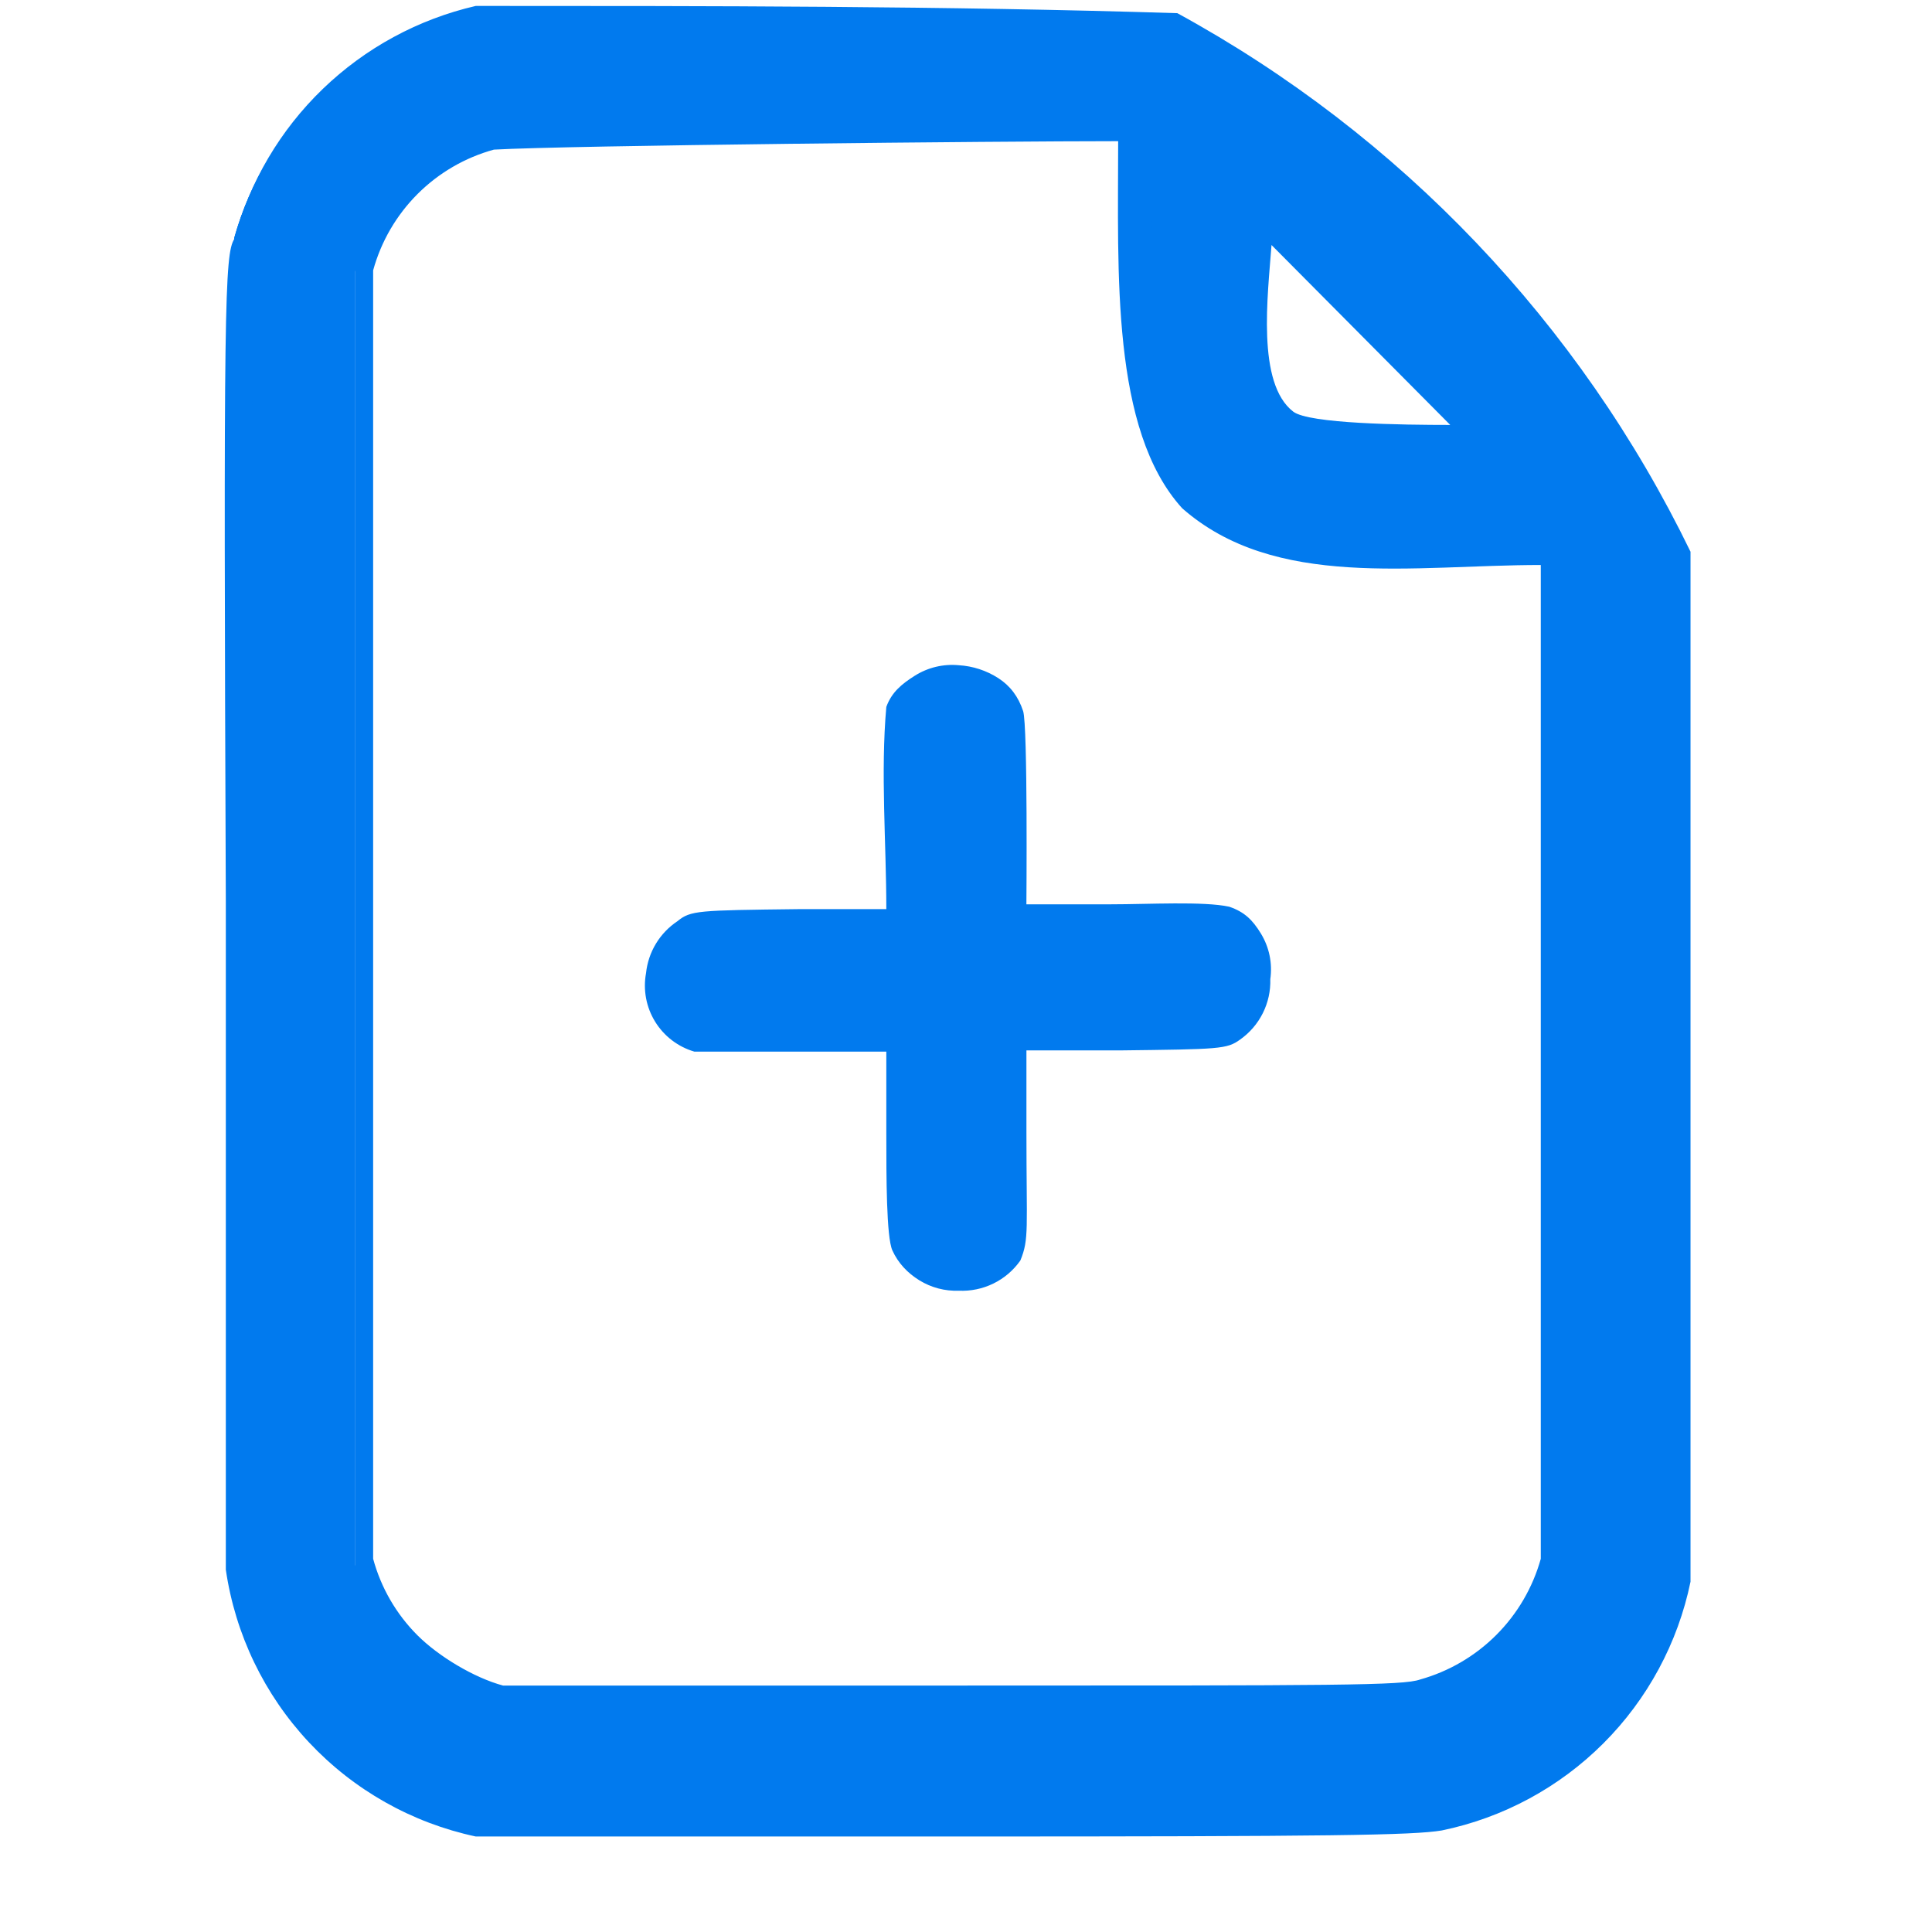
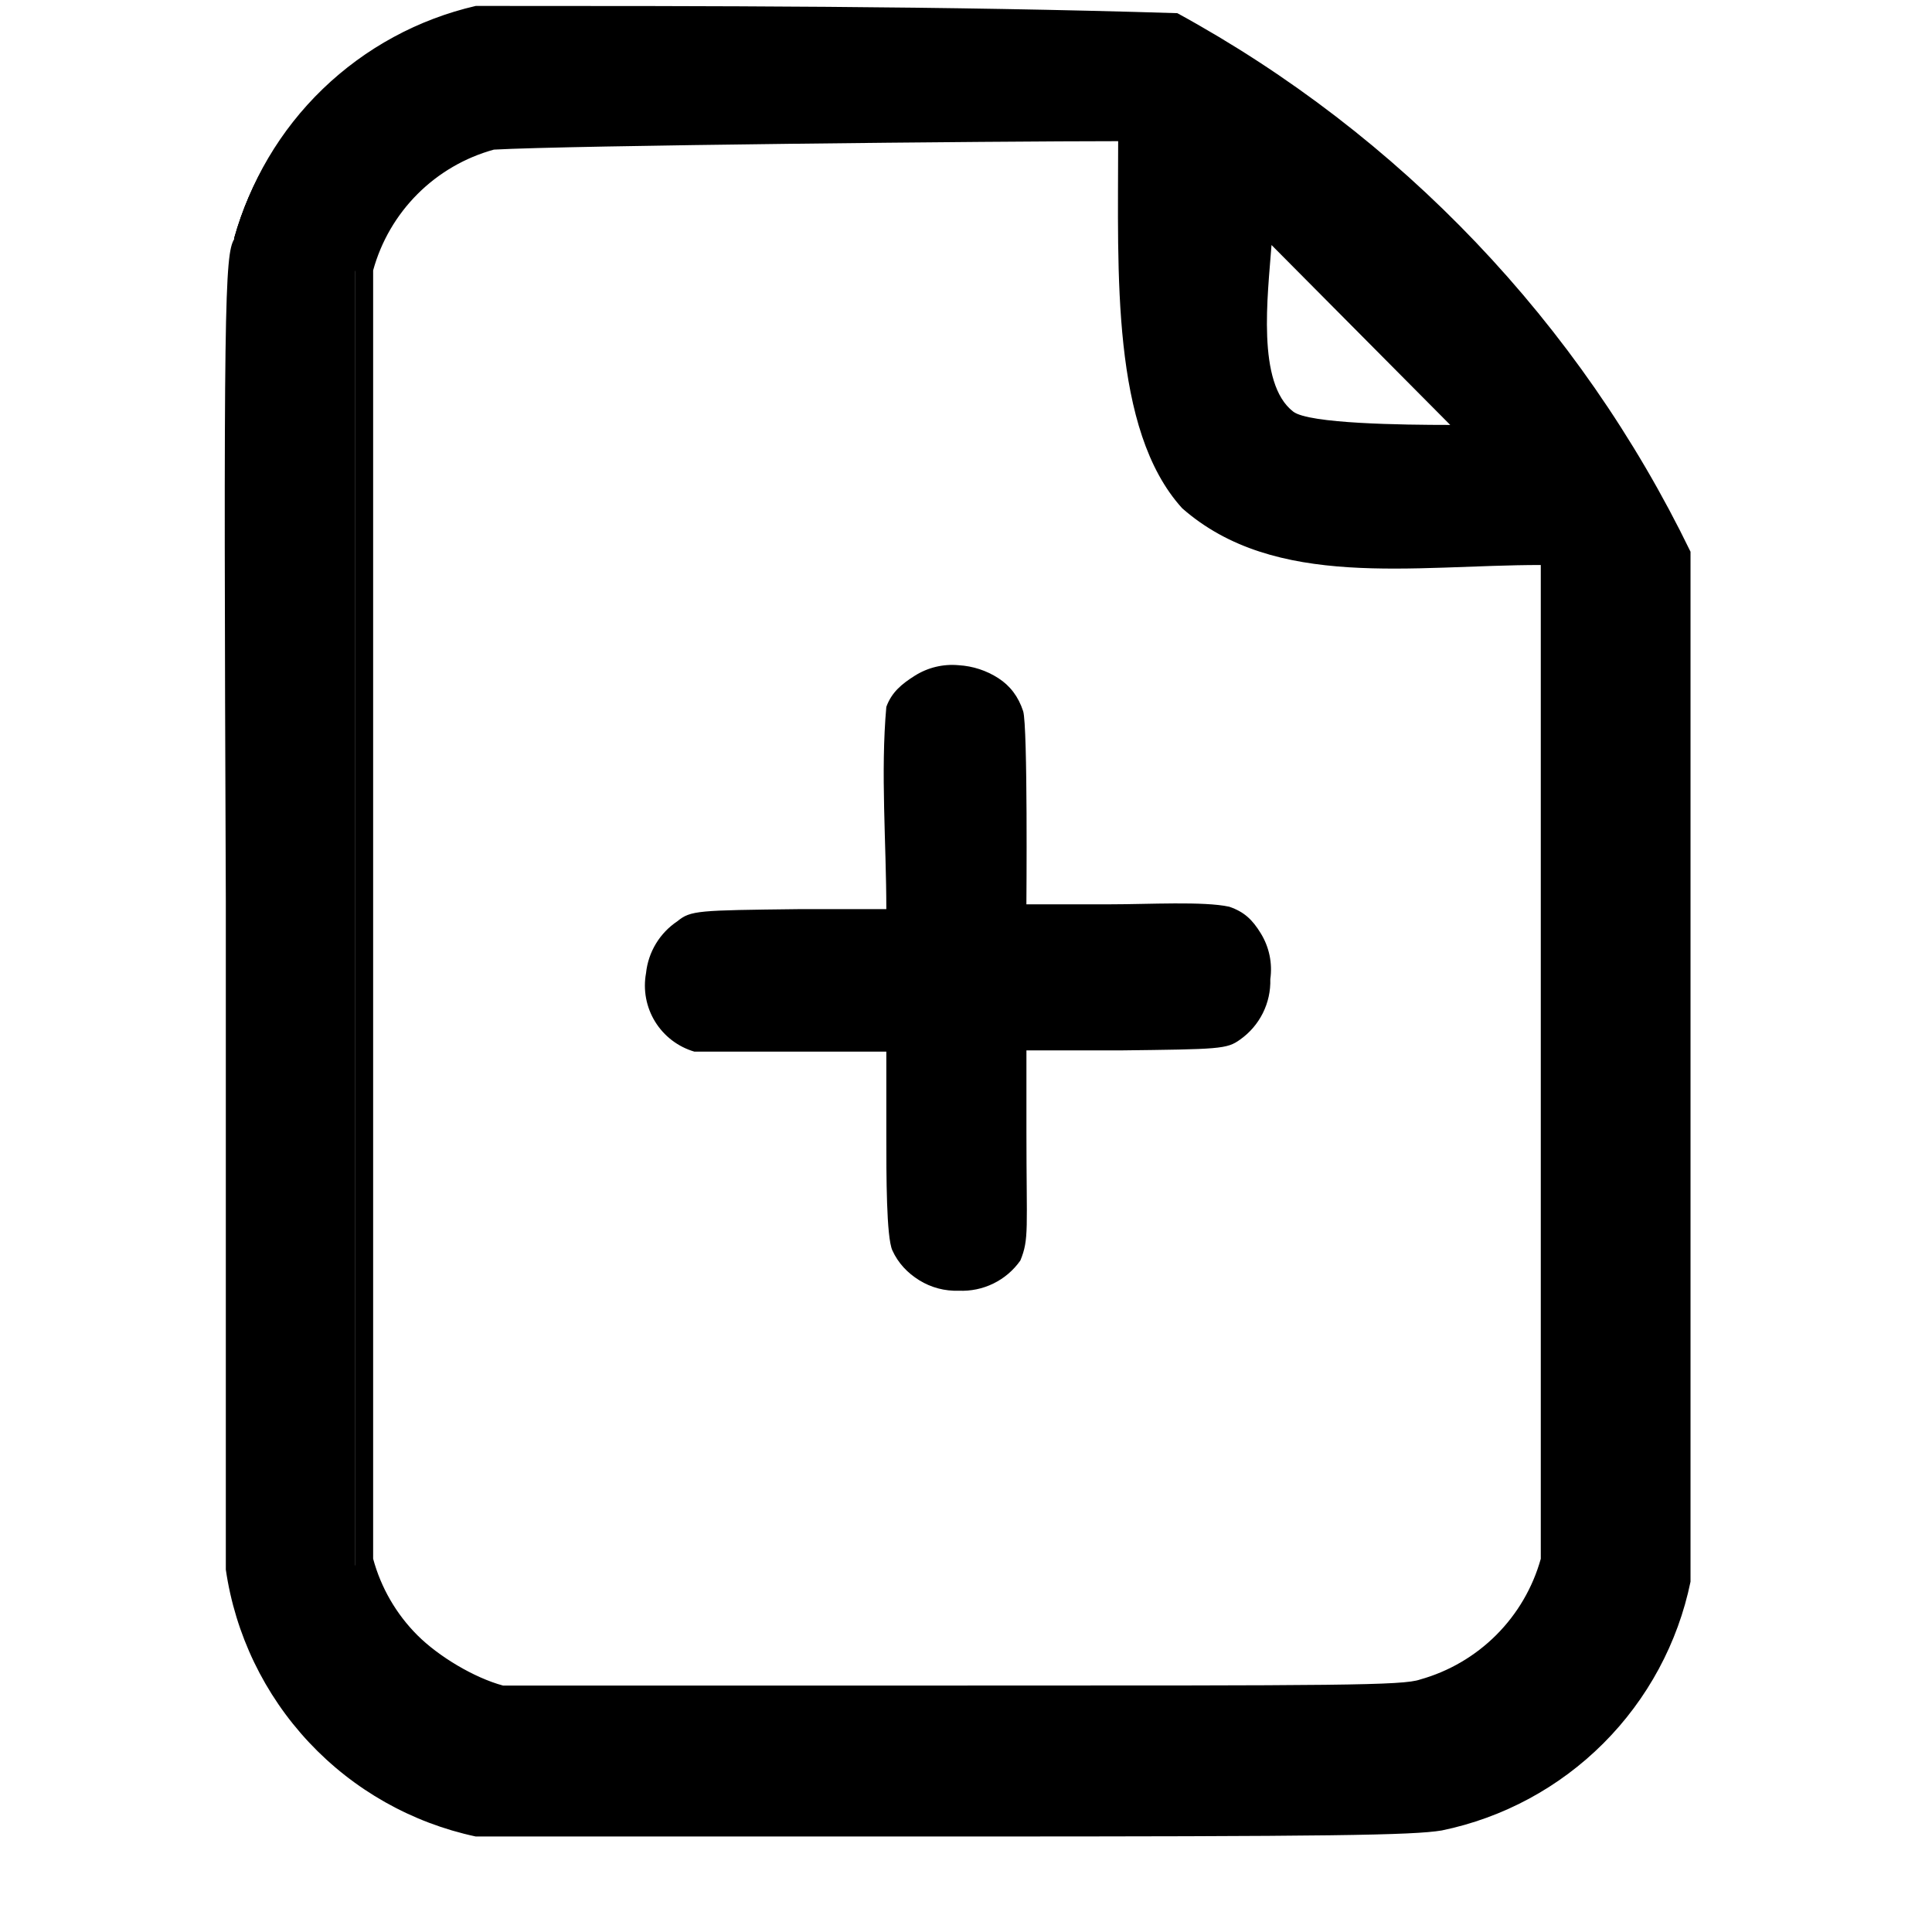
- <svg xmlns="http://www.w3.org/2000/svg" width="16" height="16" viewBox="0 0 500 500" fill="none">
-   <path fill-rule="evenodd" clip-rule="evenodd" d="M123.13 3.409C108.375 6.413 94.734 13.428 83.707 23.683C72.68 33.938 64.695 47.035 60.63 61.534C60.63 67.471 60.63 82.159 60.63 233.096C60.63 355.284 60.63 400.284 60.63 405.596C63.165 421.549 70.506 436.349 81.674 448.019C92.842 459.689 107.304 467.675 123.13 470.909C129.068 470.909 150.63 470.909 248.13 470.909C345.63 470.909 365.318 470.909 371.255 470.909C386.661 467.784 400.805 460.189 411.92 449.074C423.036 437.958 430.63 423.814 433.755 408.409C433.755 402.471 433.755 379.659 433.755 275.596C433.755 194.346 433.755 147.471 433.755 143.409C405.726 85.126 360.305 36.975 303.755 5.596C273.874 2.276 243.762 1.544 213.755 3.409C147.505 3.409 129.068 3.409 123.13 3.409ZM291.88 34.659H295.005C295.005 64.034 286.255 108.096 310.005 128.409C333.755 148.721 372.505 141.534 403.755 141.534V144.659C403.755 144.659 403.755 204.034 403.755 272.471C403.755 379.971 403.755 397.471 402.193 402.784C400.72 411.621 396.81 419.872 390.903 426.608C384.995 433.343 377.325 438.296 368.755 440.909C363.755 440.909 348.13 440.909 248.13 440.909C148.13 440.909 132.505 440.909 127.505 440.909C118.8 438.851 110.846 434.392 104.549 428.039C98.251 421.686 93.862 413.694 91.88 404.971C91.88 400.284 91.88 378.409 91.88 237.784C91.88 97.159 91.88 74.971 91.88 70.284C93.954 61.688 98.341 53.824 104.566 47.544C110.79 41.264 118.616 36.808 127.193 34.659C154.979 32.953 182.844 32.953 210.63 34.659C253.755 34.659 290.318 34.659 291.88 34.659ZM331.88 109.034C318.443 97.159 326.255 71.221 326.255 56.221L381.88 112.159C368.13 112.159 341.88 118.096 331.88 109.034Z" fill="#017AEE" />
-   <path fill-rule="evenodd" clip-rule="evenodd" d="M123.13 3.409C108.375 6.413 94.734 13.428 83.707 23.683C72.68 33.938 64.695 47.035 60.63 61.534C60.63 67.471 60.63 82.159 60.63 233.096C60.63 355.284 60.63 400.284 60.63 405.596C63.165 421.549 70.506 436.349 81.674 448.019C92.842 459.689 107.304 467.675 123.13 470.909C129.068 470.909 150.63 470.909 248.13 470.909C345.63 470.909 365.318 470.909 371.255 470.909C386.661 467.784 400.805 460.189 411.92 449.074C423.036 437.958 430.63 423.814 433.755 408.409C433.755 402.471 433.755 379.659 433.755 275.596C433.755 194.346 433.755 147.471 433.755 143.409C405.726 85.126 360.305 36.975 303.755 5.596C273.874 2.276 243.762 1.544 213.755 3.409C147.505 3.409 129.068 3.409 123.13 3.409ZM291.88 34.659H295.005C295.005 64.034 286.255 108.096 310.005 128.409C333.755 148.721 372.505 141.534 403.755 141.534V144.659C403.755 144.659 403.755 204.034 403.755 272.471C403.755 379.971 403.755 397.471 402.193 402.784C400.72 411.621 396.81 419.872 390.903 426.608C384.995 433.343 377.325 438.296 368.755 440.909C363.755 440.909 348.13 440.909 248.13 440.909C148.13 440.909 132.505 440.909 127.505 440.909C118.8 438.851 110.846 434.392 104.549 428.039C98.251 421.686 93.862 413.694 91.88 404.971C91.88 400.284 91.88 378.409 91.88 237.784C91.88 97.159 91.88 74.971 91.88 70.284C93.954 61.688 98.341 53.824 104.566 47.544C110.79 41.264 118.616 36.808 127.193 34.659C154.979 32.953 182.844 32.953 210.63 34.659C253.755 34.659 290.318 34.659 291.88 34.659ZM331.88 109.034C318.443 97.159 326.255 71.221 326.255 56.221L381.88 112.159C368.13 112.159 341.88 118.096 331.88 109.034Z" fill="#017AEE" />
-   <path d="M248.13 475.284C151.255 475.284 130.318 475.284 123.13 475.284C106.584 471.757 91.516 463.249 79.951 450.902C68.386 438.555 60.88 422.962 58.443 406.221C58.443 400.596 58.443 356.846 58.443 233.096C57.818 78.409 58.13 65.909 60.63 61.846C64.601 47.071 72.514 33.654 83.523 23.03C94.533 12.406 108.223 4.976 123.13 1.534C183.415 1.534 244.741 1.534 304.693 3.409C362.385 34.919 408.812 83.639 437.505 142.784C437.505 148.721 437.505 218.409 437.505 275.909C437.505 381.846 437.505 403.096 437.505 409.346C434.237 425.192 426.398 439.733 414.957 451.173C403.517 462.614 388.976 470.453 373.13 473.721C365.63 474.971 344.693 475.284 248.13 475.284ZM124.693 7.471C110.651 10.562 97.723 17.438 87.312 27.354C76.9 37.27 69.402 49.847 65.63 63.721C65.63 68.096 65.63 89.346 63.755 233.096C63.755 353.409 63.755 399.971 63.755 405.284C66.315 420.626 73.487 434.826 84.318 445.991C95.148 457.156 109.122 464.758 124.38 467.784C130.005 467.784 153.13 467.784 247.193 467.784C341.255 467.784 364.068 467.784 369.693 467.784C384.642 464.765 398.368 457.402 409.152 446.618C419.936 435.834 427.299 422.108 430.318 407.159C430.318 401.534 430.318 379.346 430.318 274.971C430.318 158.409 430.318 144.659 430.318 143.409C402.348 86.62 357.917 39.575 302.818 8.409C273.215 5.624 243.449 4.997 213.755 6.534C148.443 6.534 129.38 6.534 124.693 7.471ZM249.693 444.971C147.193 444.971 133.755 444.971 128.13 444.971C119.07 442.442 110.888 437.453 104.489 430.559C98.091 423.664 93.727 415.132 91.88 405.909C91.88 400.596 91.88 379.971 91.88 237.784C91.88 95.596 91.88 74.659 91.88 69.346C93.994 60.816 98.266 52.972 104.286 46.569C110.306 40.167 117.871 35.419 126.255 32.784C154.354 31.056 182.532 31.056 210.63 32.784C232.505 32.784 289.693 32.784 292.505 32.784L298.13 34.659C298.13 40.596 298.13 47.159 298.13 54.034C298.13 80.909 295.005 111.221 312.505 127.471C333.831 140.765 359.412 145.456 384.068 140.596H404.38V146.221C404.38 149.659 404.38 273.409 404.38 274.659C404.38 383.409 404.38 399.659 404.38 405.909C402.044 414.682 397.433 422.684 391.013 429.104C384.593 435.524 376.591 440.135 367.818 442.471C364.068 443.721 350.318 444.034 248.13 444.034L249.693 444.971ZM127.818 38.721C120.347 40.774 113.538 44.734 108.059 50.213C102.581 55.691 98.621 62.5 96.568 69.971C96.568 74.659 96.568 99.346 96.568 236.846C96.568 374.346 96.568 398.721 96.568 403.409C98.592 410.894 102.543 417.718 108.026 423.201C113.509 428.684 122.695 434.197 130.181 436.221C134.868 436.221 149.38 436.221 247.818 436.221C346.255 436.221 363.13 436.221 367.505 434.659C374.962 432.578 381.756 428.608 387.231 423.134C392.705 417.66 396.674 410.866 398.755 403.409C398.755 398.721 398.755 378.409 398.755 273.721C398.755 200.909 398.755 148.721 398.755 146.221C365.765 146.221 330.005 152.686 305.943 131.534C287.505 111.221 289.38 70.63 289.38 36.534C258.351 36.534 147.31 37.627 127.818 38.721ZM248.13 334.034C244.534 334.169 240.979 333.231 237.918 331.338C234.857 329.446 232.429 326.876 230.943 323.598C229.38 320.154 229.38 304.226 229.38 293.721V272.159H206.255C206.255 272.159 185.318 272.159 179.693 272.159C175.466 270.918 171.85 268.155 169.541 264.403C167.233 260.652 166.396 256.178 167.193 251.846C167.474 249.146 168.349 246.542 169.753 244.219C171.158 241.896 173.058 239.912 175.318 238.409C178.755 235.596 180.63 235.596 206.568 235.284H229.38C229.38 218.253 227.861 199.912 229.38 182.944C230.748 179.167 233.331 177.04 236.725 174.891C240.119 172.741 244.131 171.78 248.13 172.159C251.767 172.376 255.286 173.525 258.351 175.496C261.416 177.466 263.555 180.284 264.785 184.034C266.015 187.784 265.63 234.034 265.63 234.034H287.505C297.256 234.034 311.538 233.209 318.13 234.659C322.055 236 324.141 238.044 326.309 241.581C328.477 245.119 329.342 249.302 328.755 253.409C328.846 256.456 328.18 259.478 326.817 262.205C325.453 264.932 323.435 267.278 320.943 269.034C317.505 271.534 315.63 271.534 289.693 271.846H265.639V292.928C265.639 318.24 266.372 320.596 264.068 326.221C262.283 328.759 259.887 330.806 257.101 332.171C254.315 333.537 251.229 334.178 248.13 334.034ZM352.505 117.159C344.543 117.855 336.587 115.756 330.005 111.221C318.443 101.534 320.63 83.409 322.193 69.034C322.193 64.346 322.193 59.971 322.193 56.221V48.721L388.443 114.971H369.38C363.797 115.991 358.164 116.721 352.505 117.159ZM329.068 63.409C328.104 76.48 325.165 99.211 334.693 106.534C338.759 109.659 362.919 109.971 375.318 109.971L329.068 63.409Z" fill="#017AEE" />
+ <svg xmlns="http://www.w3.org/2000/svg" width="16" height="16" viewBox="0 0 500 500" fill="currentColor">
+   <path fill-rule="evenodd" clip-rule="evenodd" d="M123.13 3.409C108.375 6.413 94.734 13.428 83.707 23.683C72.68 33.938 64.695 47.035 60.63 61.534C60.63 67.471 60.63 82.159 60.63 233.096C60.63 355.284 60.63 400.284 60.63 405.596C63.165 421.549 70.506 436.349 81.674 448.019C92.842 459.689 107.304 467.675 123.13 470.909C129.068 470.909 150.63 470.909 248.13 470.909C345.63 470.909 365.318 470.909 371.255 470.909C386.661 467.784 400.805 460.189 411.92 449.074C423.036 437.958 430.63 423.814 433.755 408.409C433.755 402.471 433.755 379.659 433.755 275.596C433.755 194.346 433.755 147.471 433.755 143.409C405.726 85.126 360.305 36.975 303.755 5.596C273.874 2.276 243.762 1.544 213.755 3.409C147.505 3.409 129.068 3.409 123.13 3.409ZM291.88 34.659H295.005C295.005 64.034 286.255 108.096 310.005 128.409C333.755 148.721 372.505 141.534 403.755 141.534V144.659C403.755 144.659 403.755 204.034 403.755 272.471C403.755 379.971 403.755 397.471 402.193 402.784C400.72 411.621 396.81 419.872 390.903 426.608C384.995 433.343 377.325 438.296 368.755 440.909C363.755 440.909 348.13 440.909 248.13 440.909C148.13 440.909 132.505 440.909 127.505 440.909C118.8 438.851 110.846 434.392 104.549 428.039C98.251 421.686 93.862 413.694 91.88 404.971C91.88 400.284 91.88 378.409 91.88 237.784C91.88 97.159 91.88 74.971 91.88 70.284C93.954 61.688 98.341 53.824 104.566 47.544C110.79 41.264 118.616 36.808 127.193 34.659C154.979 32.953 182.844 32.953 210.63 34.659C253.755 34.659 290.318 34.659 291.88 34.659ZM331.88 109.034C318.443 97.159 326.255 71.221 326.255 56.221L381.88 112.159C368.13 112.159 341.88 118.096 331.88 109.034Z" />
+   <path fill-rule="evenodd" clip-rule="evenodd" d="M123.13 3.409C108.375 6.413 94.734 13.428 83.707 23.683C72.68 33.938 64.695 47.035 60.63 61.534C60.63 67.471 60.63 82.159 60.63 233.096C60.63 355.284 60.63 400.284 60.63 405.596C63.165 421.549 70.506 436.349 81.674 448.019C92.842 459.689 107.304 467.675 123.13 470.909C129.068 470.909 150.63 470.909 248.13 470.909C345.63 470.909 365.318 470.909 371.255 470.909C386.661 467.784 400.805 460.189 411.92 449.074C423.036 437.958 430.63 423.814 433.755 408.409C433.755 402.471 433.755 379.659 433.755 275.596C433.755 194.346 433.755 147.471 433.755 143.409C405.726 85.126 360.305 36.975 303.755 5.596C273.874 2.276 243.762 1.544 213.755 3.409C147.505 3.409 129.068 3.409 123.13 3.409ZM291.88 34.659H295.005C295.005 64.034 286.255 108.096 310.005 128.409C333.755 148.721 372.505 141.534 403.755 141.534V144.659C403.755 144.659 403.755 204.034 403.755 272.471C403.755 379.971 403.755 397.471 402.193 402.784C400.72 411.621 396.81 419.872 390.903 426.608C384.995 433.343 377.325 438.296 368.755 440.909C363.755 440.909 348.13 440.909 248.13 440.909C148.13 440.909 132.505 440.909 127.505 440.909C118.8 438.851 110.846 434.392 104.549 428.039C98.251 421.686 93.862 413.694 91.88 404.971C91.88 400.284 91.88 378.409 91.88 237.784C91.88 97.159 91.88 74.971 91.88 70.284C93.954 61.688 98.341 53.824 104.566 47.544C110.79 41.264 118.616 36.808 127.193 34.659C154.979 32.953 182.844 32.953 210.63 34.659C253.755 34.659 290.318 34.659 291.88 34.659ZM331.88 109.034C318.443 97.159 326.255 71.221 326.255 56.221L381.88 112.159C368.13 112.159 341.88 118.096 331.88 109.034Z" />
+   <path d="M248.13 475.284C151.255 475.284 130.318 475.284 123.13 475.284C106.584 471.757 91.516 463.249 79.951 450.902C68.386 438.555 60.88 422.962 58.443 406.221C58.443 400.596 58.443 356.846 58.443 233.096C57.818 78.409 58.13 65.909 60.63 61.846C64.601 47.071 72.514 33.654 83.523 23.03C94.533 12.406 108.223 4.976 123.13 1.534C183.415 1.534 244.741 1.534 304.693 3.409C362.385 34.919 408.812 83.639 437.505 142.784C437.505 148.721 437.505 218.409 437.505 275.909C437.505 381.846 437.505 403.096 437.505 409.346C434.237 425.192 426.398 439.733 414.957 451.173C403.517 462.614 388.976 470.453 373.13 473.721C365.63 474.971 344.693 475.284 248.13 475.284ZM124.693 7.471C110.651 10.562 97.723 17.438 87.312 27.354C76.9 37.27 69.402 49.847 65.63 63.721C65.63 68.096 65.63 89.346 63.755 233.096C63.755 353.409 63.755 399.971 63.755 405.284C66.315 420.626 73.487 434.826 84.318 445.991C95.148 457.156 109.122 464.758 124.38 467.784C130.005 467.784 153.13 467.784 247.193 467.784C341.255 467.784 364.068 467.784 369.693 467.784C384.642 464.765 398.368 457.402 409.152 446.618C419.936 435.834 427.299 422.108 430.318 407.159C430.318 401.534 430.318 379.346 430.318 274.971C430.318 158.409 430.318 144.659 430.318 143.409C402.348 86.62 357.917 39.575 302.818 8.409C273.215 5.624 243.449 4.997 213.755 6.534C148.443 6.534 129.38 6.534 124.693 7.471ZM249.693 444.971C147.193 444.971 133.755 444.971 128.13 444.971C119.07 442.442 110.888 437.453 104.489 430.559C98.091 423.664 93.727 415.132 91.88 405.909C91.88 400.596 91.88 379.971 91.88 237.784C91.88 95.596 91.88 74.659 91.88 69.346C93.994 60.816 98.266 52.972 104.286 46.569C110.306 40.167 117.871 35.419 126.255 32.784C154.354 31.056 182.532 31.056 210.63 32.784C232.505 32.784 289.693 32.784 292.505 32.784L298.13 34.659C298.13 40.596 298.13 47.159 298.13 54.034C298.13 80.909 295.005 111.221 312.505 127.471C333.831 140.765 359.412 145.456 384.068 140.596H404.38V146.221C404.38 149.659 404.38 273.409 404.38 274.659C404.38 383.409 404.38 399.659 404.38 405.909C402.044 414.682 397.433 422.684 391.013 429.104C384.593 435.524 376.591 440.135 367.818 442.471C364.068 443.721 350.318 444.034 248.13 444.034L249.693 444.971ZM127.818 38.721C120.347 40.774 113.538 44.734 108.059 50.213C102.581 55.691 98.621 62.5 96.568 69.971C96.568 74.659 96.568 99.346 96.568 236.846C96.568 374.346 96.568 398.721 96.568 403.409C98.592 410.894 102.543 417.718 108.026 423.201C113.509 428.684 122.695 434.197 130.181 436.221C134.868 436.221 149.38 436.221 247.818 436.221C346.255 436.221 363.13 436.221 367.505 434.659C374.962 432.578 381.756 428.608 387.231 423.134C392.705 417.66 396.674 410.866 398.755 403.409C398.755 398.721 398.755 378.409 398.755 273.721C398.755 200.909 398.755 148.721 398.755 146.221C365.765 146.221 330.005 152.686 305.943 131.534C287.505 111.221 289.38 70.63 289.38 36.534C258.351 36.534 147.31 37.627 127.818 38.721ZM248.13 334.034C244.534 334.169 240.979 333.231 237.918 331.338C234.857 329.446 232.429 326.876 230.943 323.598C229.38 320.154 229.38 304.226 229.38 293.721V272.159H206.255C206.255 272.159 185.318 272.159 179.693 272.159C175.466 270.918 171.85 268.155 169.541 264.403C167.233 260.652 166.396 256.178 167.193 251.846C167.474 249.146 168.349 246.542 169.753 244.219C171.158 241.896 173.058 239.912 175.318 238.409C178.755 235.596 180.63 235.596 206.568 235.284H229.38C229.38 218.253 227.861 199.912 229.38 182.944C230.748 179.167 233.331 177.04 236.725 174.891C240.119 172.741 244.131 171.78 248.13 172.159C251.767 172.376 255.286 173.525 258.351 175.496C261.416 177.466 263.555 180.284 264.785 184.034C266.015 187.784 265.63 234.034 265.63 234.034H287.505C297.256 234.034 311.538 233.209 318.13 234.659C322.055 236 324.141 238.044 326.309 241.581C328.477 245.119 329.342 249.302 328.755 253.409C328.846 256.456 328.18 259.478 326.817 262.205C325.453 264.932 323.435 267.278 320.943 269.034C317.505 271.534 315.63 271.534 289.693 271.846H265.639V292.928C265.639 318.24 266.372 320.596 264.068 326.221C262.283 328.759 259.887 330.806 257.101 332.171C254.315 333.537 251.229 334.178 248.13 334.034ZM352.505 117.159C344.543 117.855 336.587 115.756 330.005 111.221C318.443 101.534 320.63 83.409 322.193 69.034C322.193 64.346 322.193 59.971 322.193 56.221V48.721L388.443 114.971H369.38C363.797 115.991 358.164 116.721 352.505 117.159ZM329.068 63.409C328.104 76.48 325.165 99.211 334.693 106.534C338.759 109.659 362.919 109.971 375.318 109.971L329.068 63.409Z" />
</svg>
